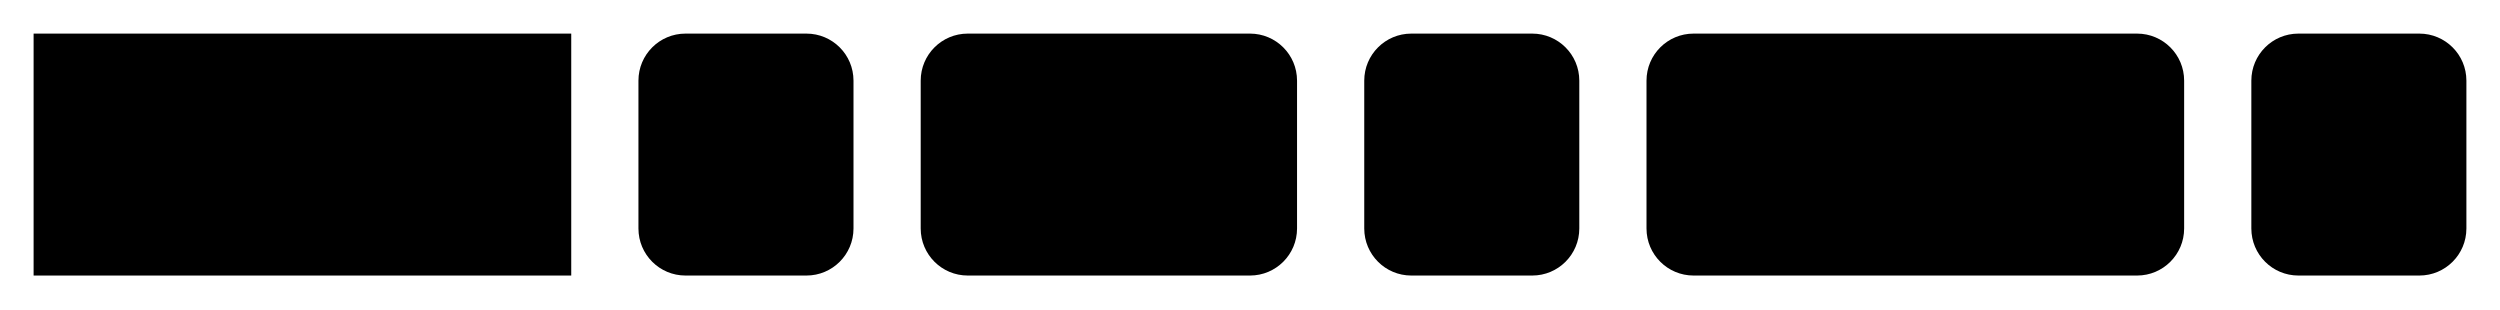
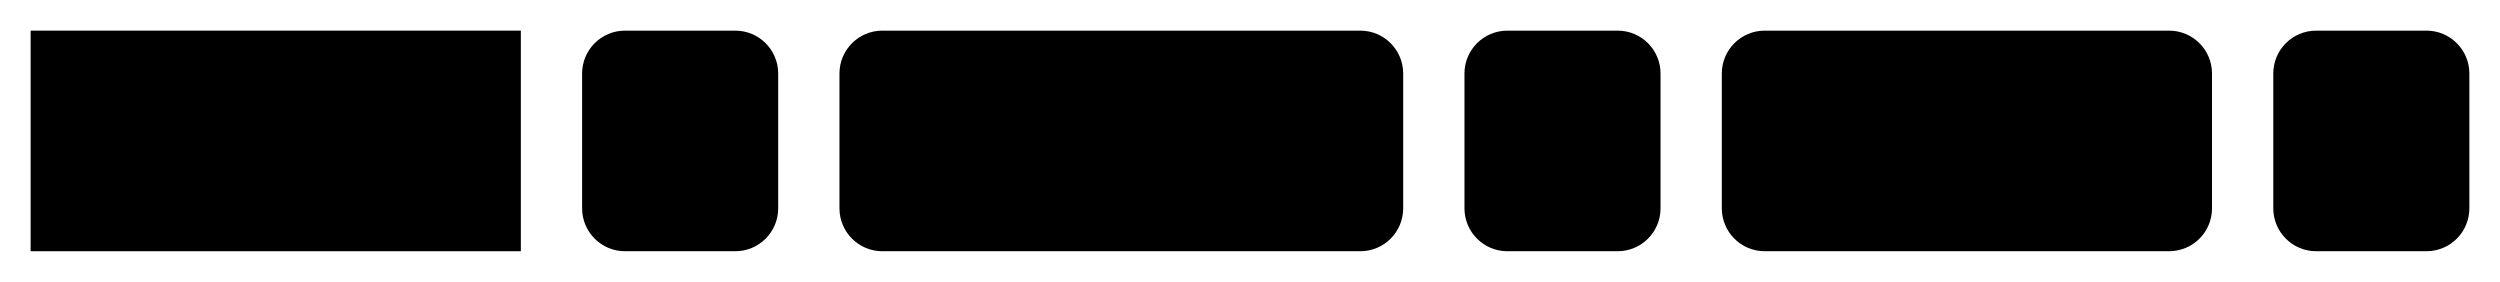
- <svg xmlns="http://www.w3.org/2000/svg" version="1.1" width="372" height="46" viewbox="0 0 372 46">
+ <svg xmlns="http://www.w3.org/2000/svg" version="1.1" width="408" height="46" viewbox="0 0 408 46">
  <defs>
    <style type="text/css">#guide .c{fill:none;stroke:#222222;}#guide .k{fill:#000000;font-family:Roboto Mono,Sans-serif;font-size:20px;}#guide .s{fill:#e4f4ff;stroke:#222222;}#guide .syn{fill:#8D8D8D;font-family:Roboto Mono,Sans-serif;font-size:20px;}</style>
  </defs>
-   <path class="c" d="M0 31h5m80 0h10m32 0h10m56 0h10m32 0h10m80 0h10m32 0h5" />
+   <path class="c" d="M0 31h5m80 0h10m32 0h10m92 0h10m32 0h10m80 0h10m32 0h5" />
  <rect class="s" x="5" y="5" width="80" height="36" />
  <text class="k" x="15" y="31">SPLIT</text>
  <rect class="s" x="95" y="5" width="32" height="36" rx="7" />
  <text class="syn" x="105" y="31">(</text>
-   <rect class="s" x="137" y="5" width="56" height="36" rx="7" />
-   <text class="k" x="147" y="31">str</text>
-   <rect class="s" x="203" y="5" width="32" height="36" rx="7" />
-   <text class="syn" x="213" y="31">,</text>
-   <rect class="s" x="245" y="5" width="80" height="36" rx="7" />
-   <text class="k" x="255" y="31">delim</text>
-   <rect class="s" x="335" y="5" width="32" height="36" rx="7" />
-   <text class="syn" x="345" y="31">)</text>
+   <rect class="s" x="137" y="5" width="92" height="36" rx="7" />
+   <text class="k" x="147" y="31">string</text>
+   <rect class="s" x="239" y="5" width="32" height="36" rx="7" />
+   <text class="syn" x="249" y="31">,</text>
+   <rect class="s" x="281" y="5" width="80" height="36" rx="7" />
+   <text class="k" x="291" y="31">delim</text>
+   <rect class="s" x="371" y="5" width="32" height="36" rx="7" />
+   <text class="syn" x="381" y="31">)</text>
</svg>
